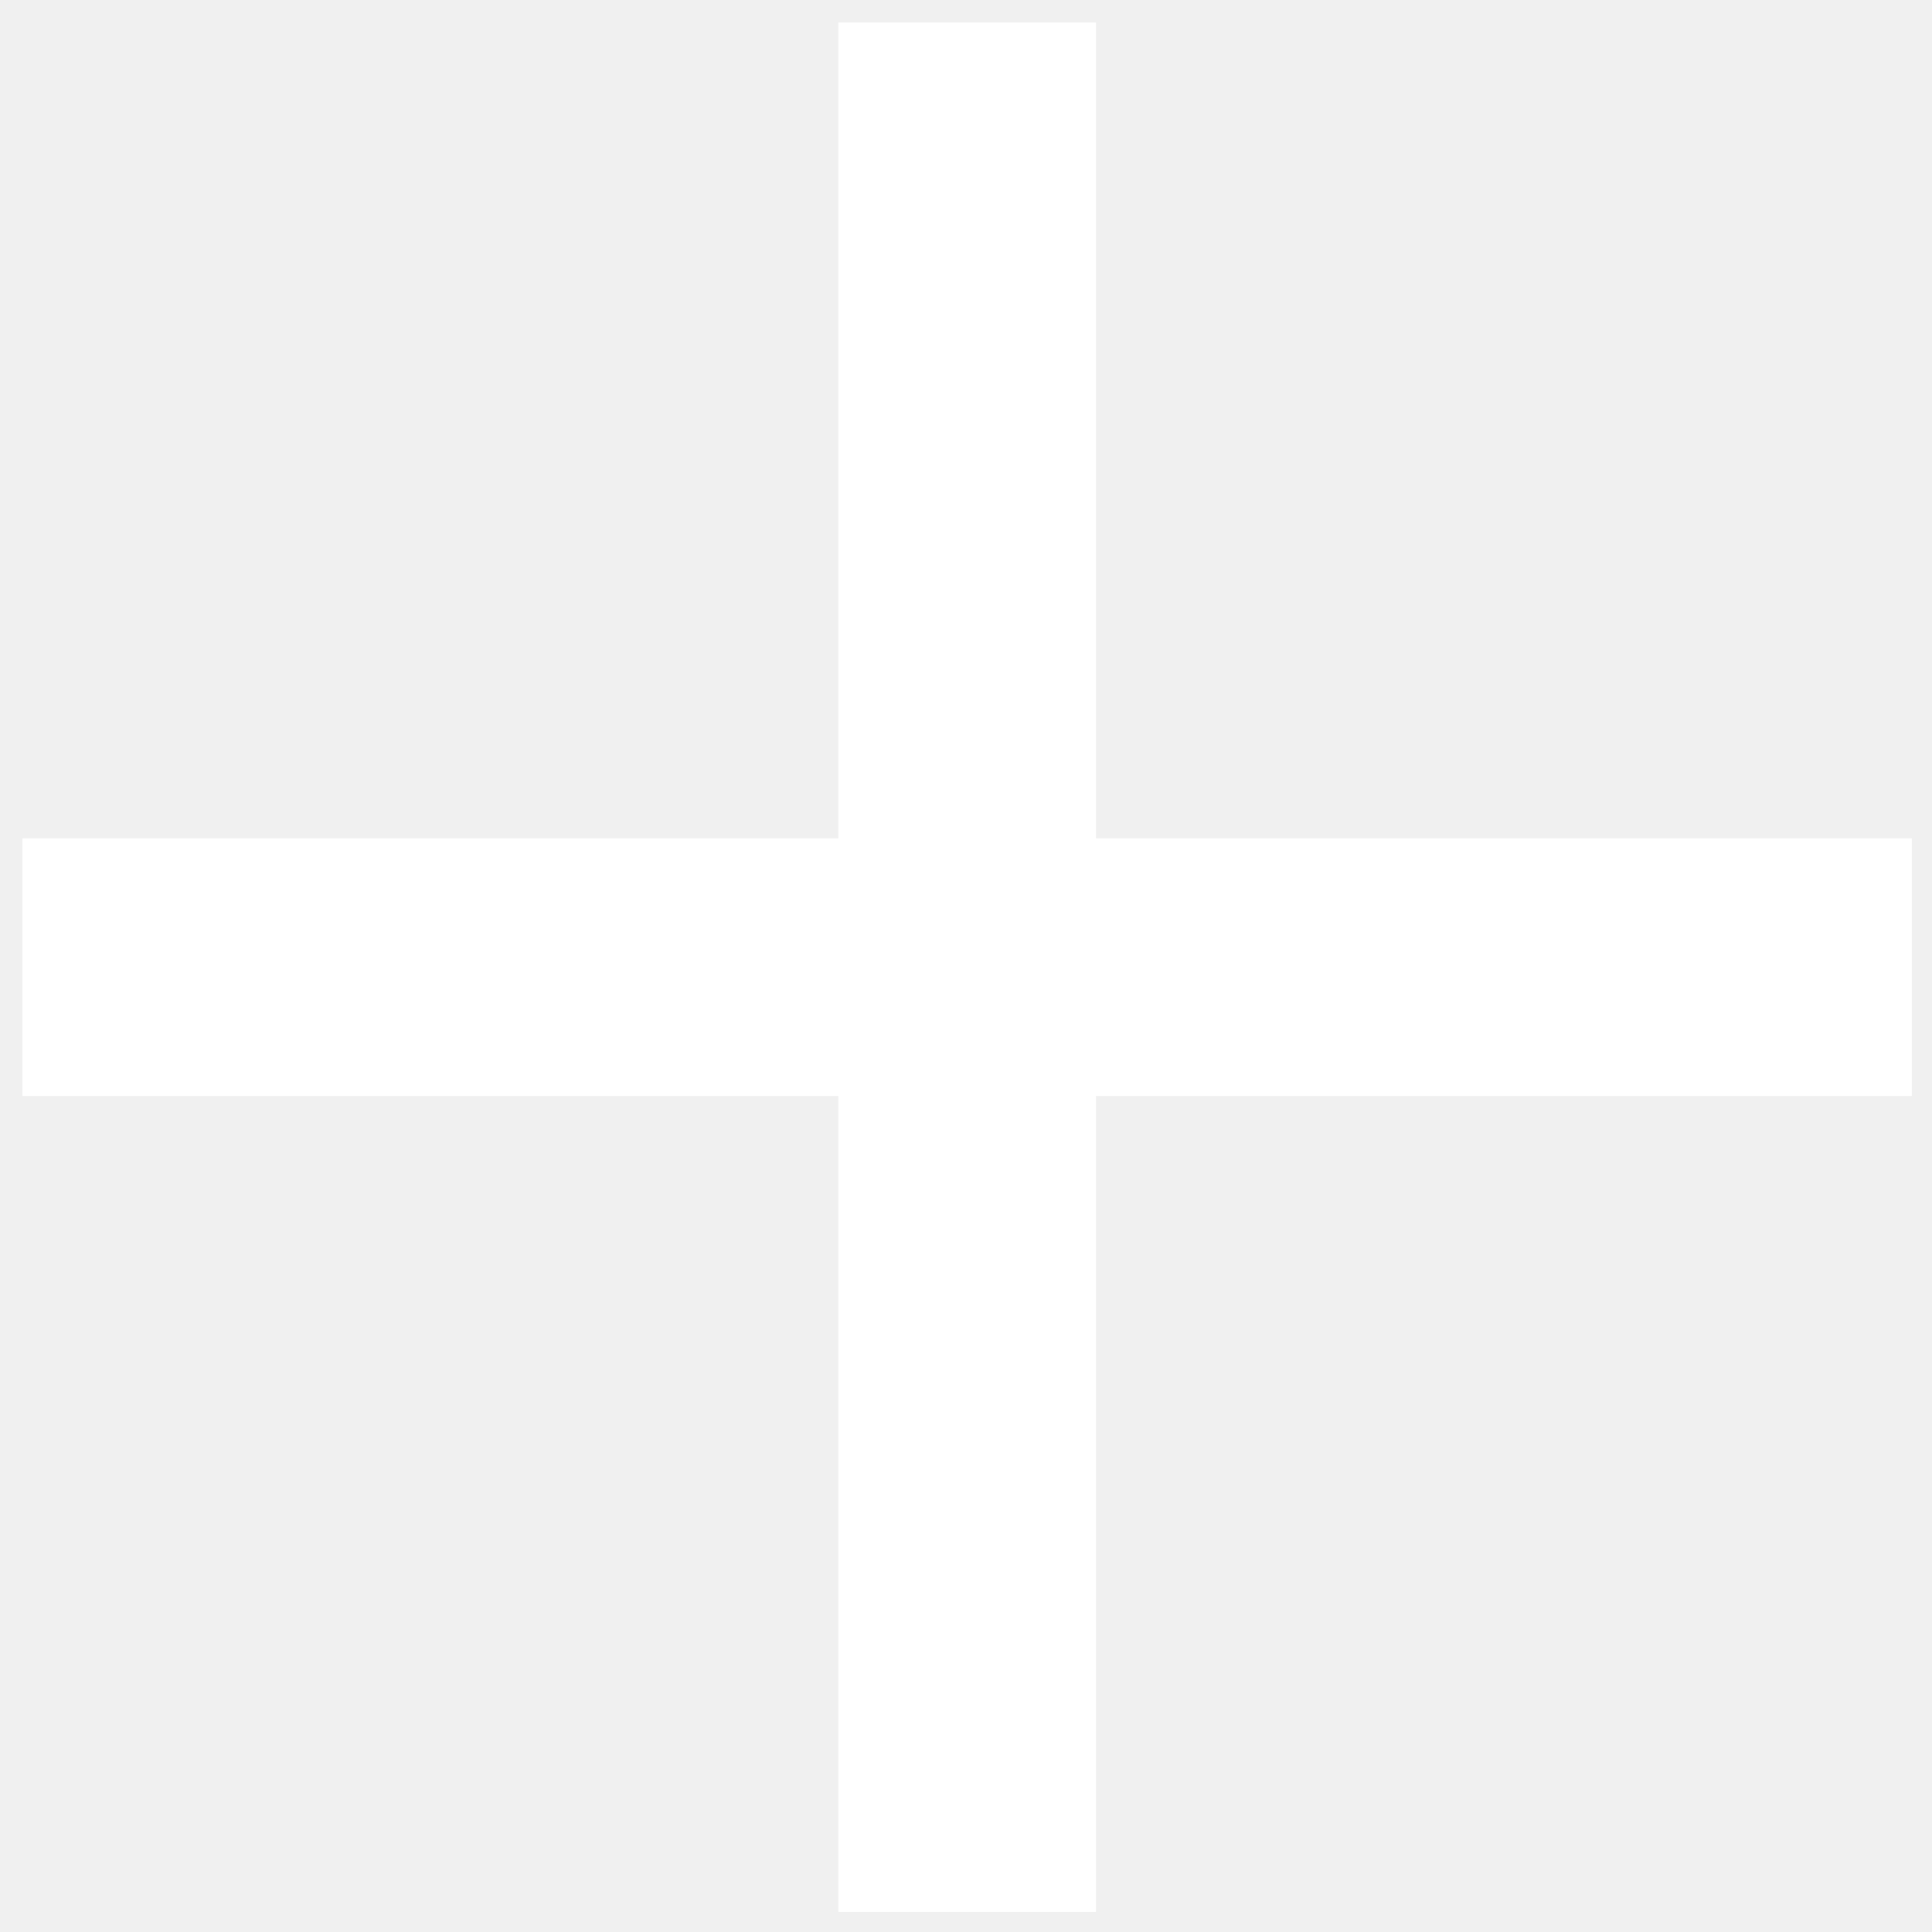
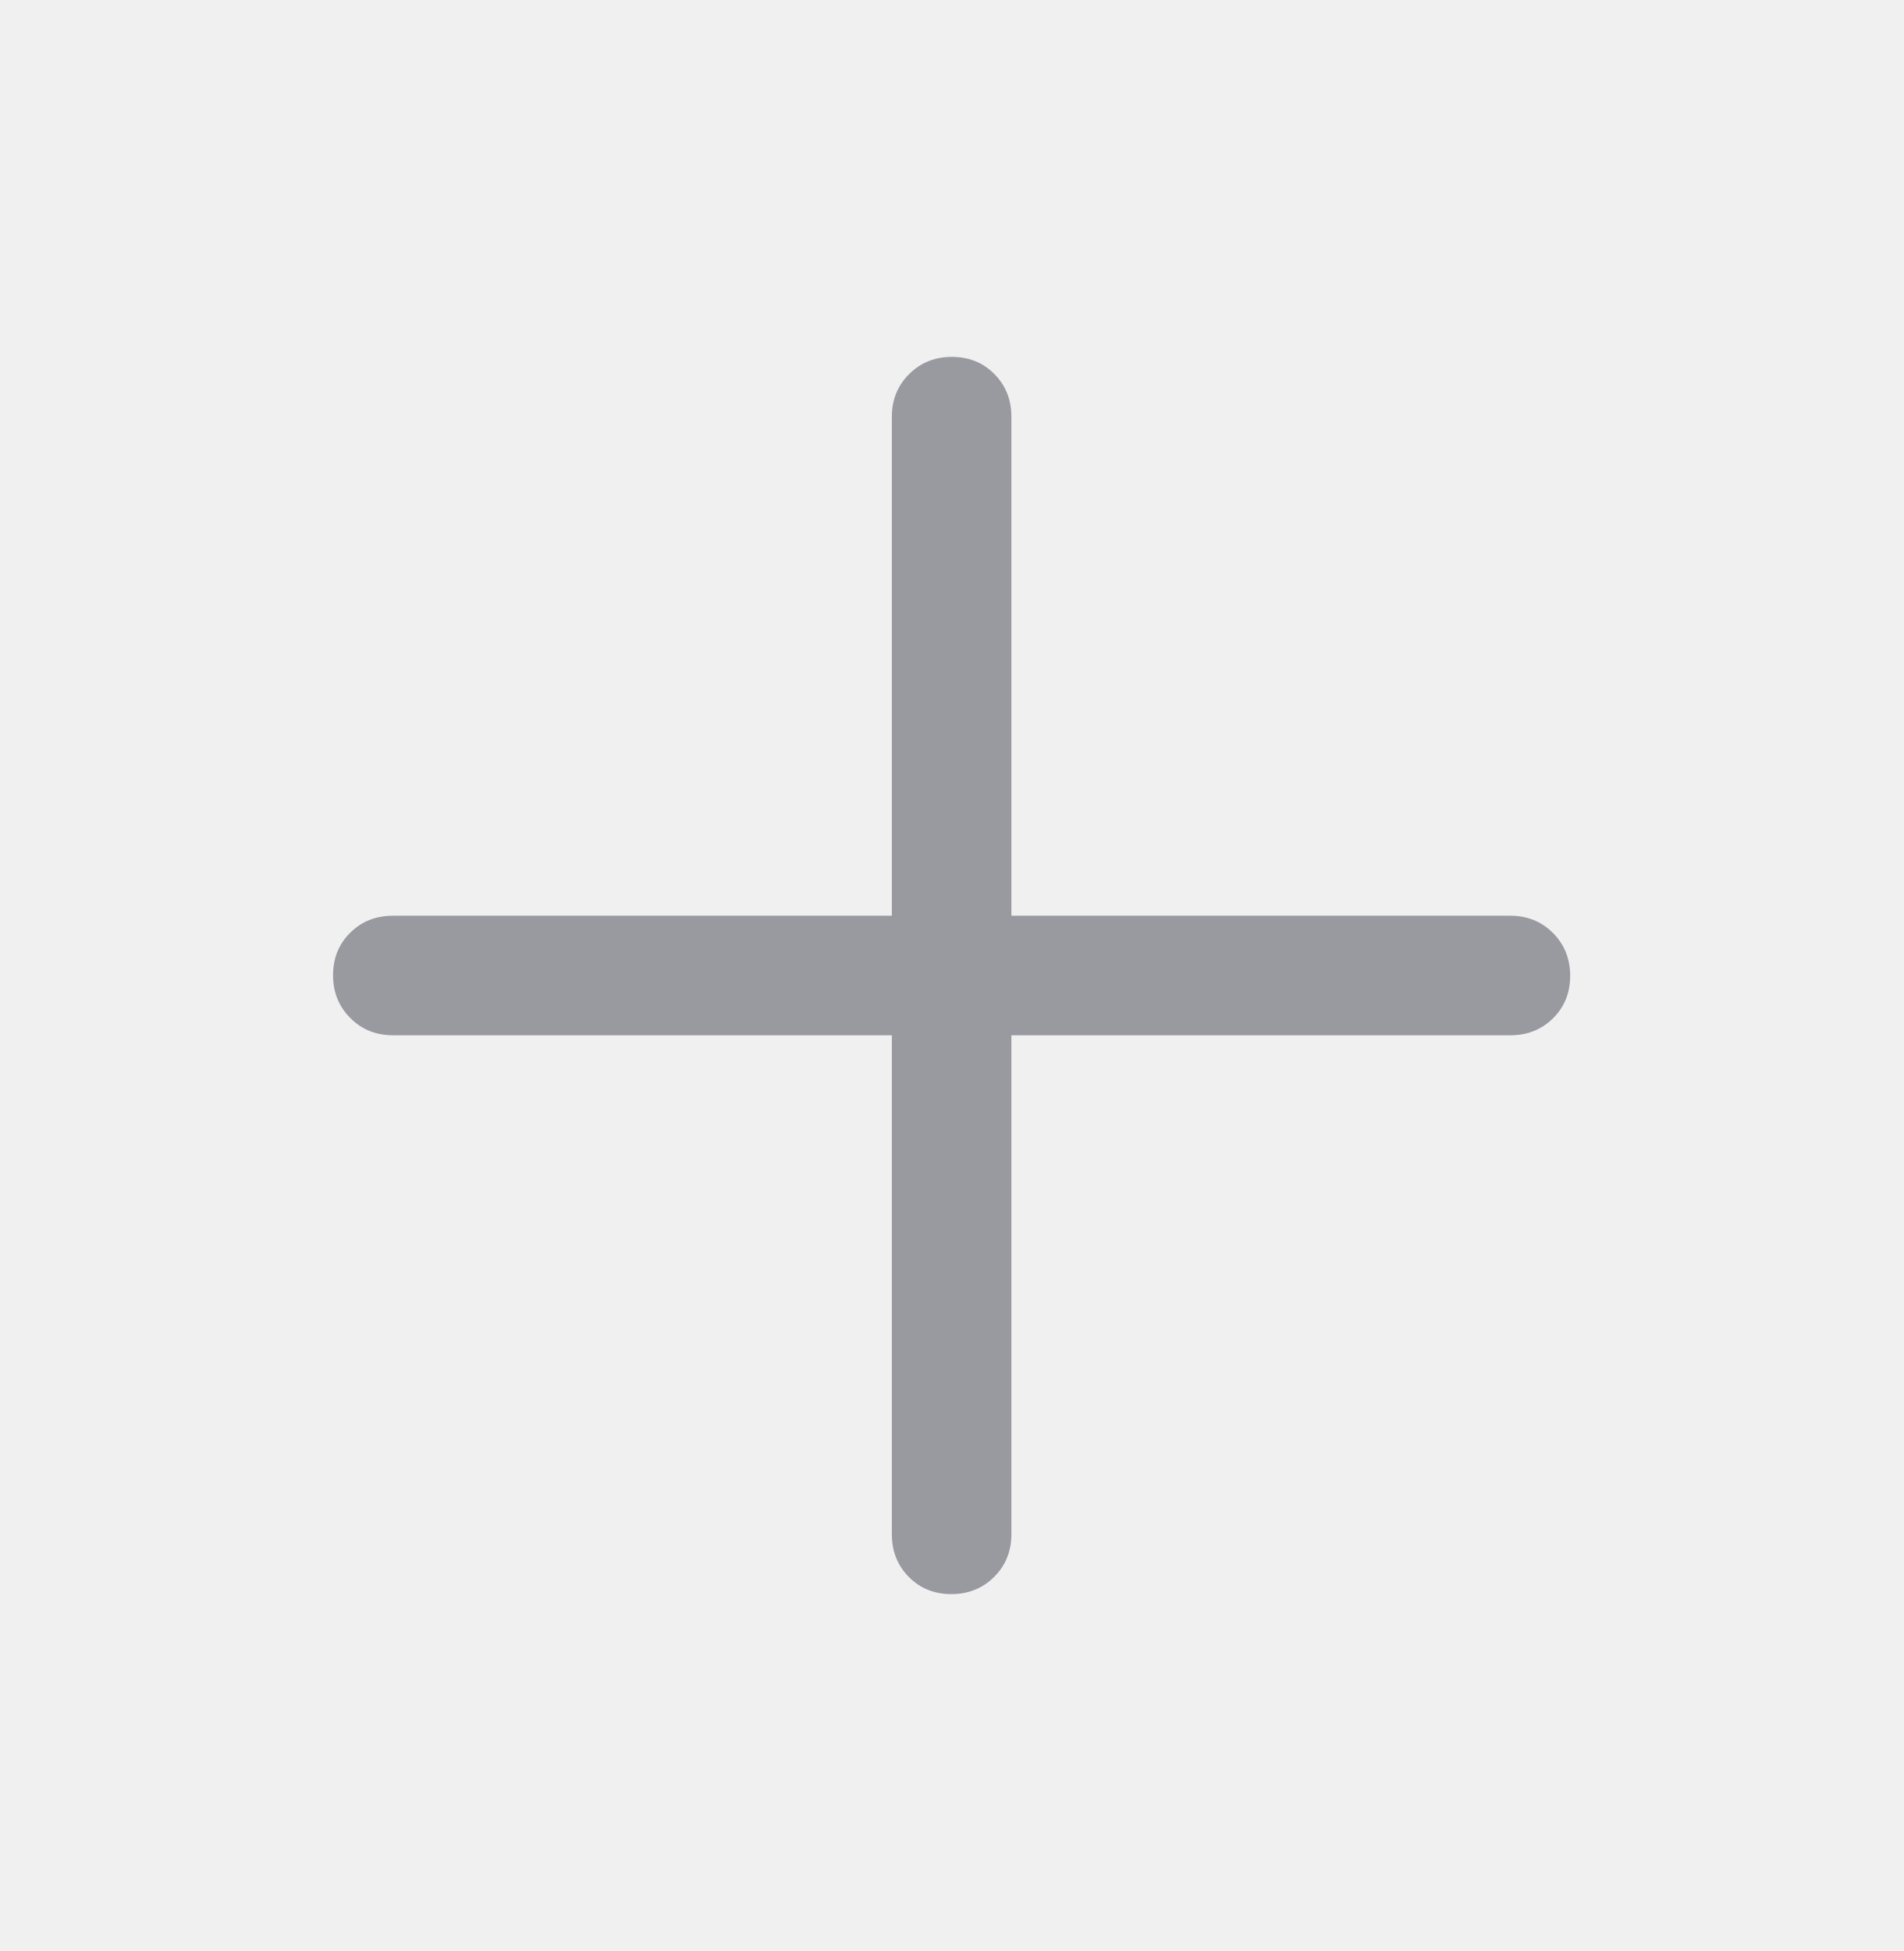
- <svg xmlns="http://www.w3.org/2000/svg" width="30" height="30" viewBox="0 0 30 30" fill="none">
-   <path d="M0.349 15.018H29.686" stroke="white" stroke-width="4" />
-   <path d="M15.018 29.687L15.018 0.35" stroke="white" stroke-width="4" />
+ <svg xmlns="http://www.w3.org/2000/svg" width="40" height="41" viewBox="0 0 40 41" fill="none">
+   <mask id="mask0_3391_32222" style="mask-type:alpha" maskUnits="userSpaceOnUse" x="0" y="0" width="40" height="41">
+     <rect y="0.5" width="40" height="40" fill="#D9D9D9" />
+   </mask>
+   <g mask="url(#mask0_3391_32222)">
+     <path d="M18.744 21.756H8.257C7.901 21.756 7.602 21.635 7.362 21.393C7.12 21.151 7 20.851 7 20.494C7 20.136 7.12 19.838 7.362 19.6C7.602 19.362 7.901 19.244 8.257 19.244H18.744V8.757C18.744 8.4 18.865 8.102 19.107 7.862C19.349 7.62 19.649 7.5 20.006 7.5C20.364 7.5 20.662 7.62 20.9 7.862C21.138 8.102 21.256 8.4 21.256 8.757V19.244H31.744C32.099 19.244 32.398 19.365 32.639 19.607C32.88 19.849 33 20.149 33 20.506C33 20.864 32.88 21.162 32.639 21.4C32.398 21.638 32.099 21.756 31.744 21.756H21.256V32.243C21.256 32.599 21.135 32.898 20.893 33.139C20.651 33.38 20.351 33.5 19.994 33.5C19.636 33.5 19.338 33.38 19.1 33.139C18.862 32.898 18.744 32.599 18.744 32.243V21.756Z" fill="#989AA0" />
+   </g>
</svg>
